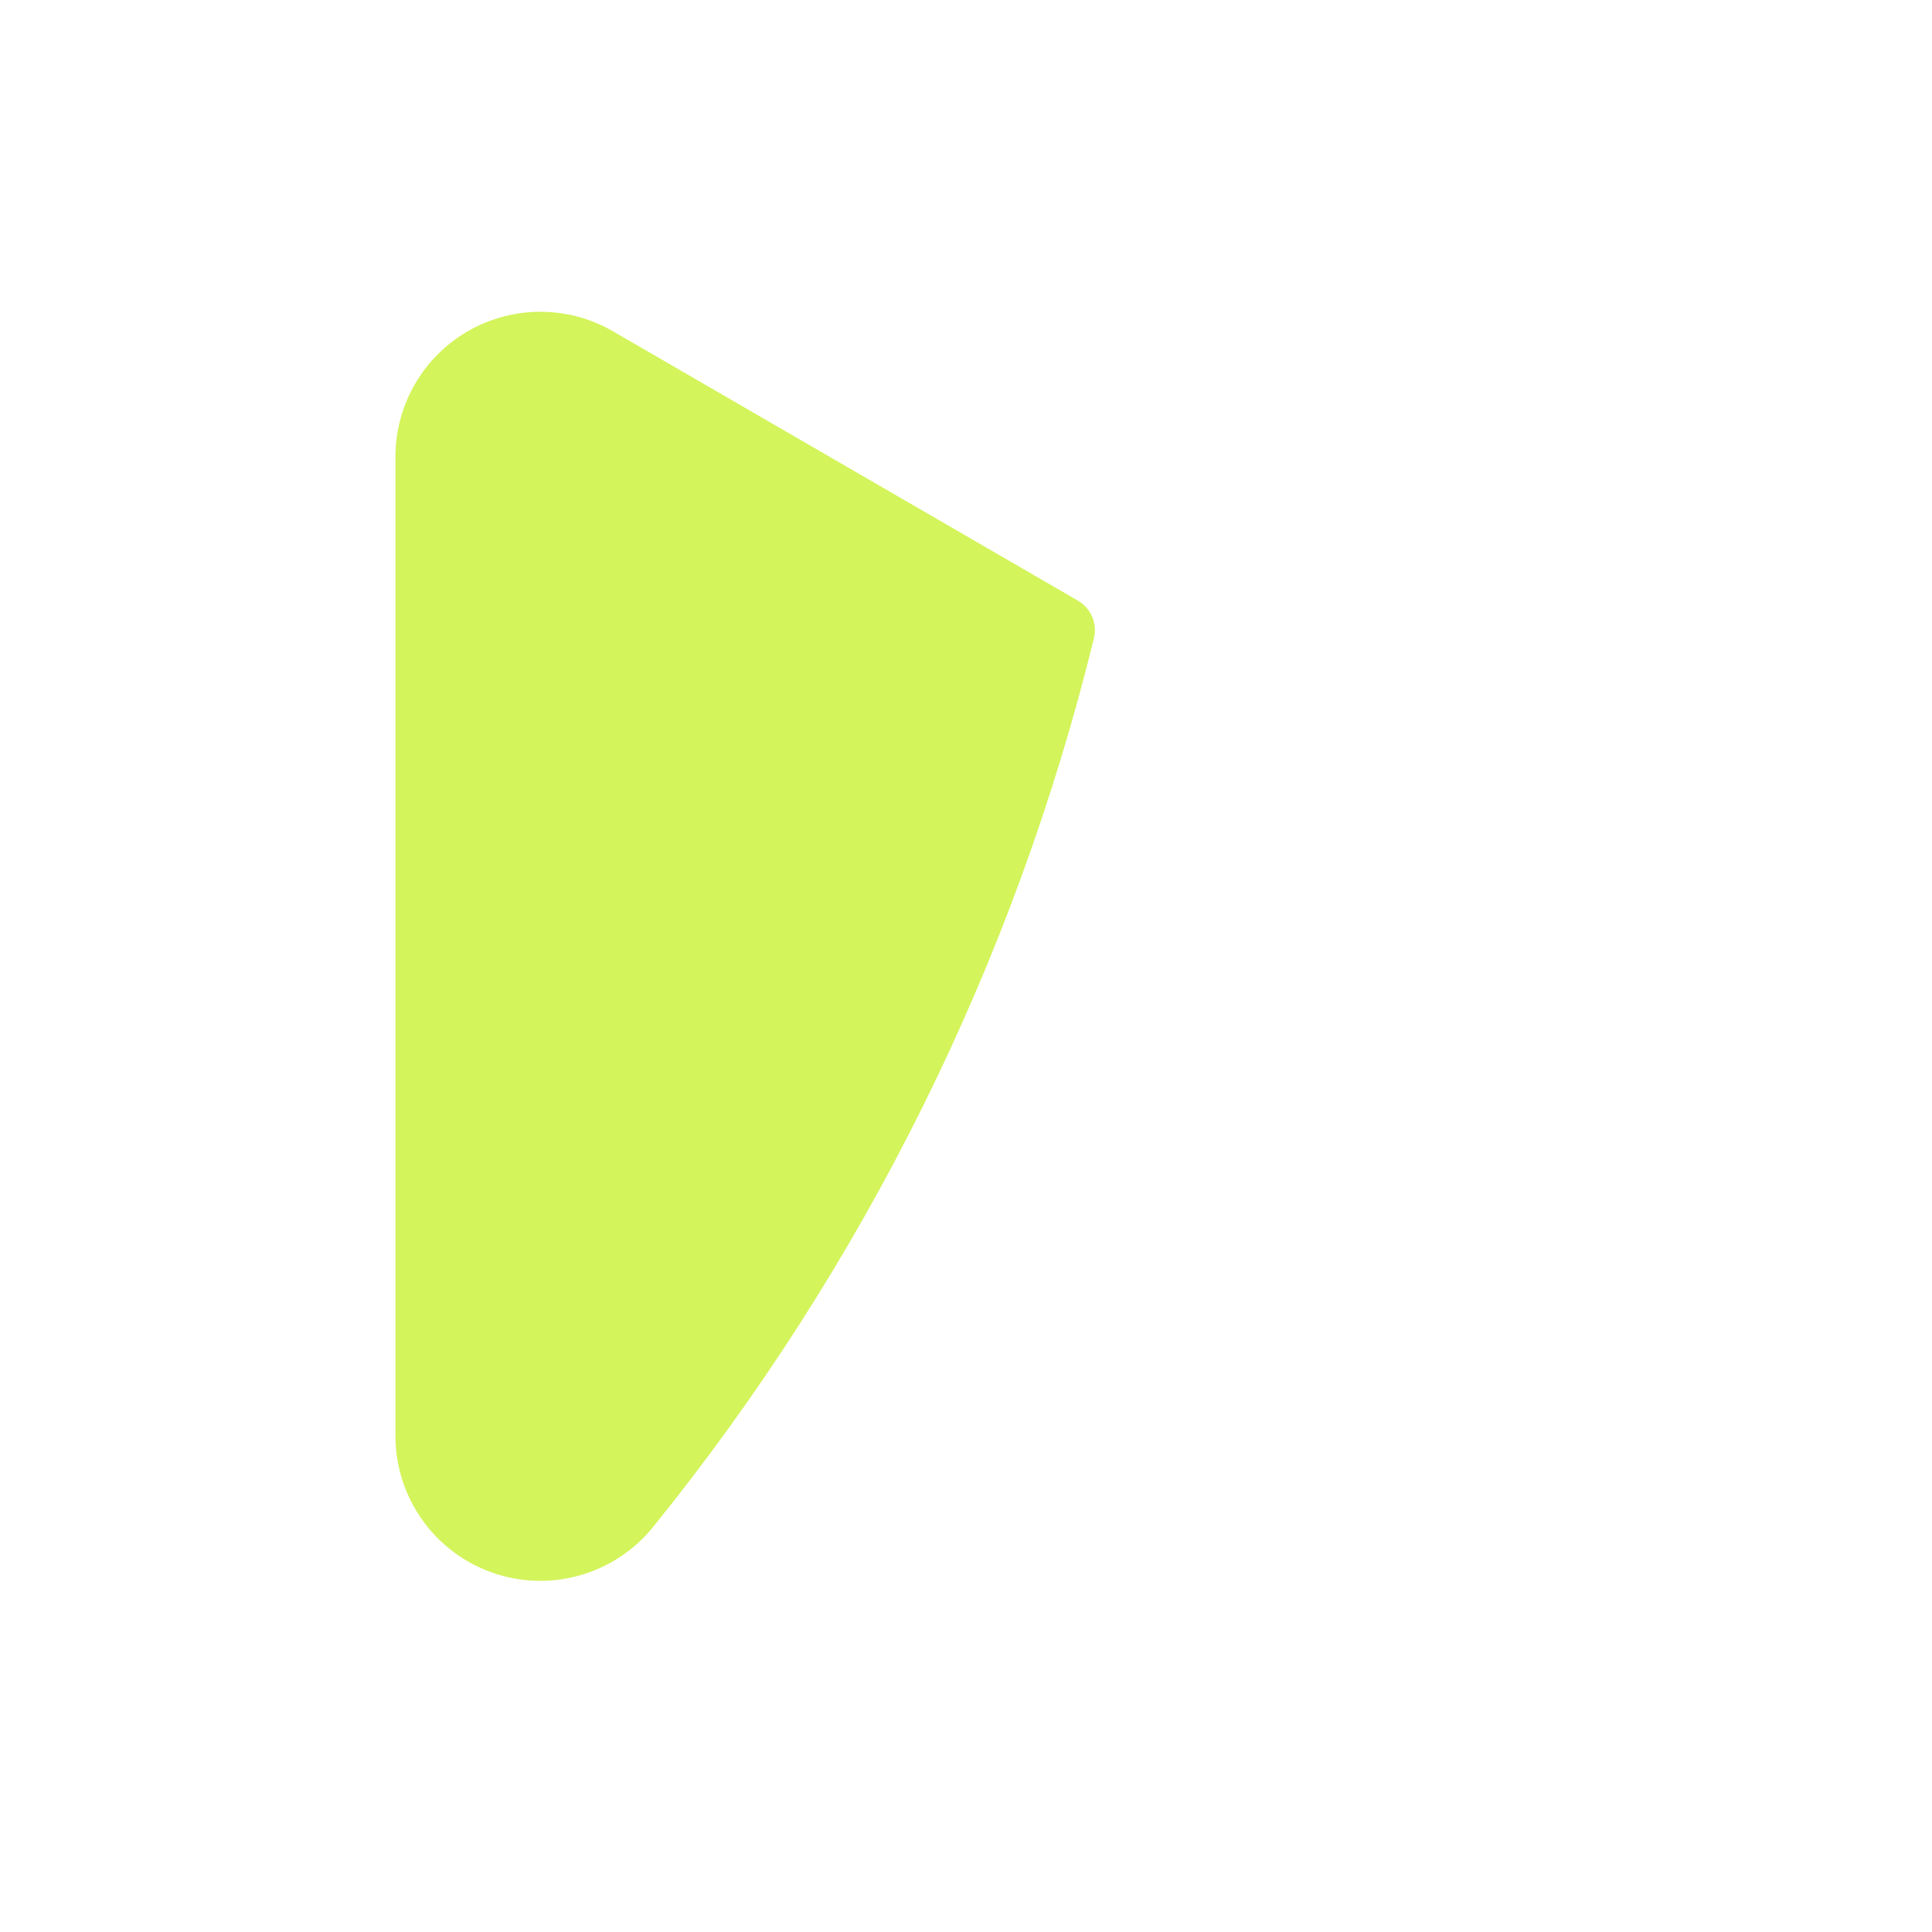
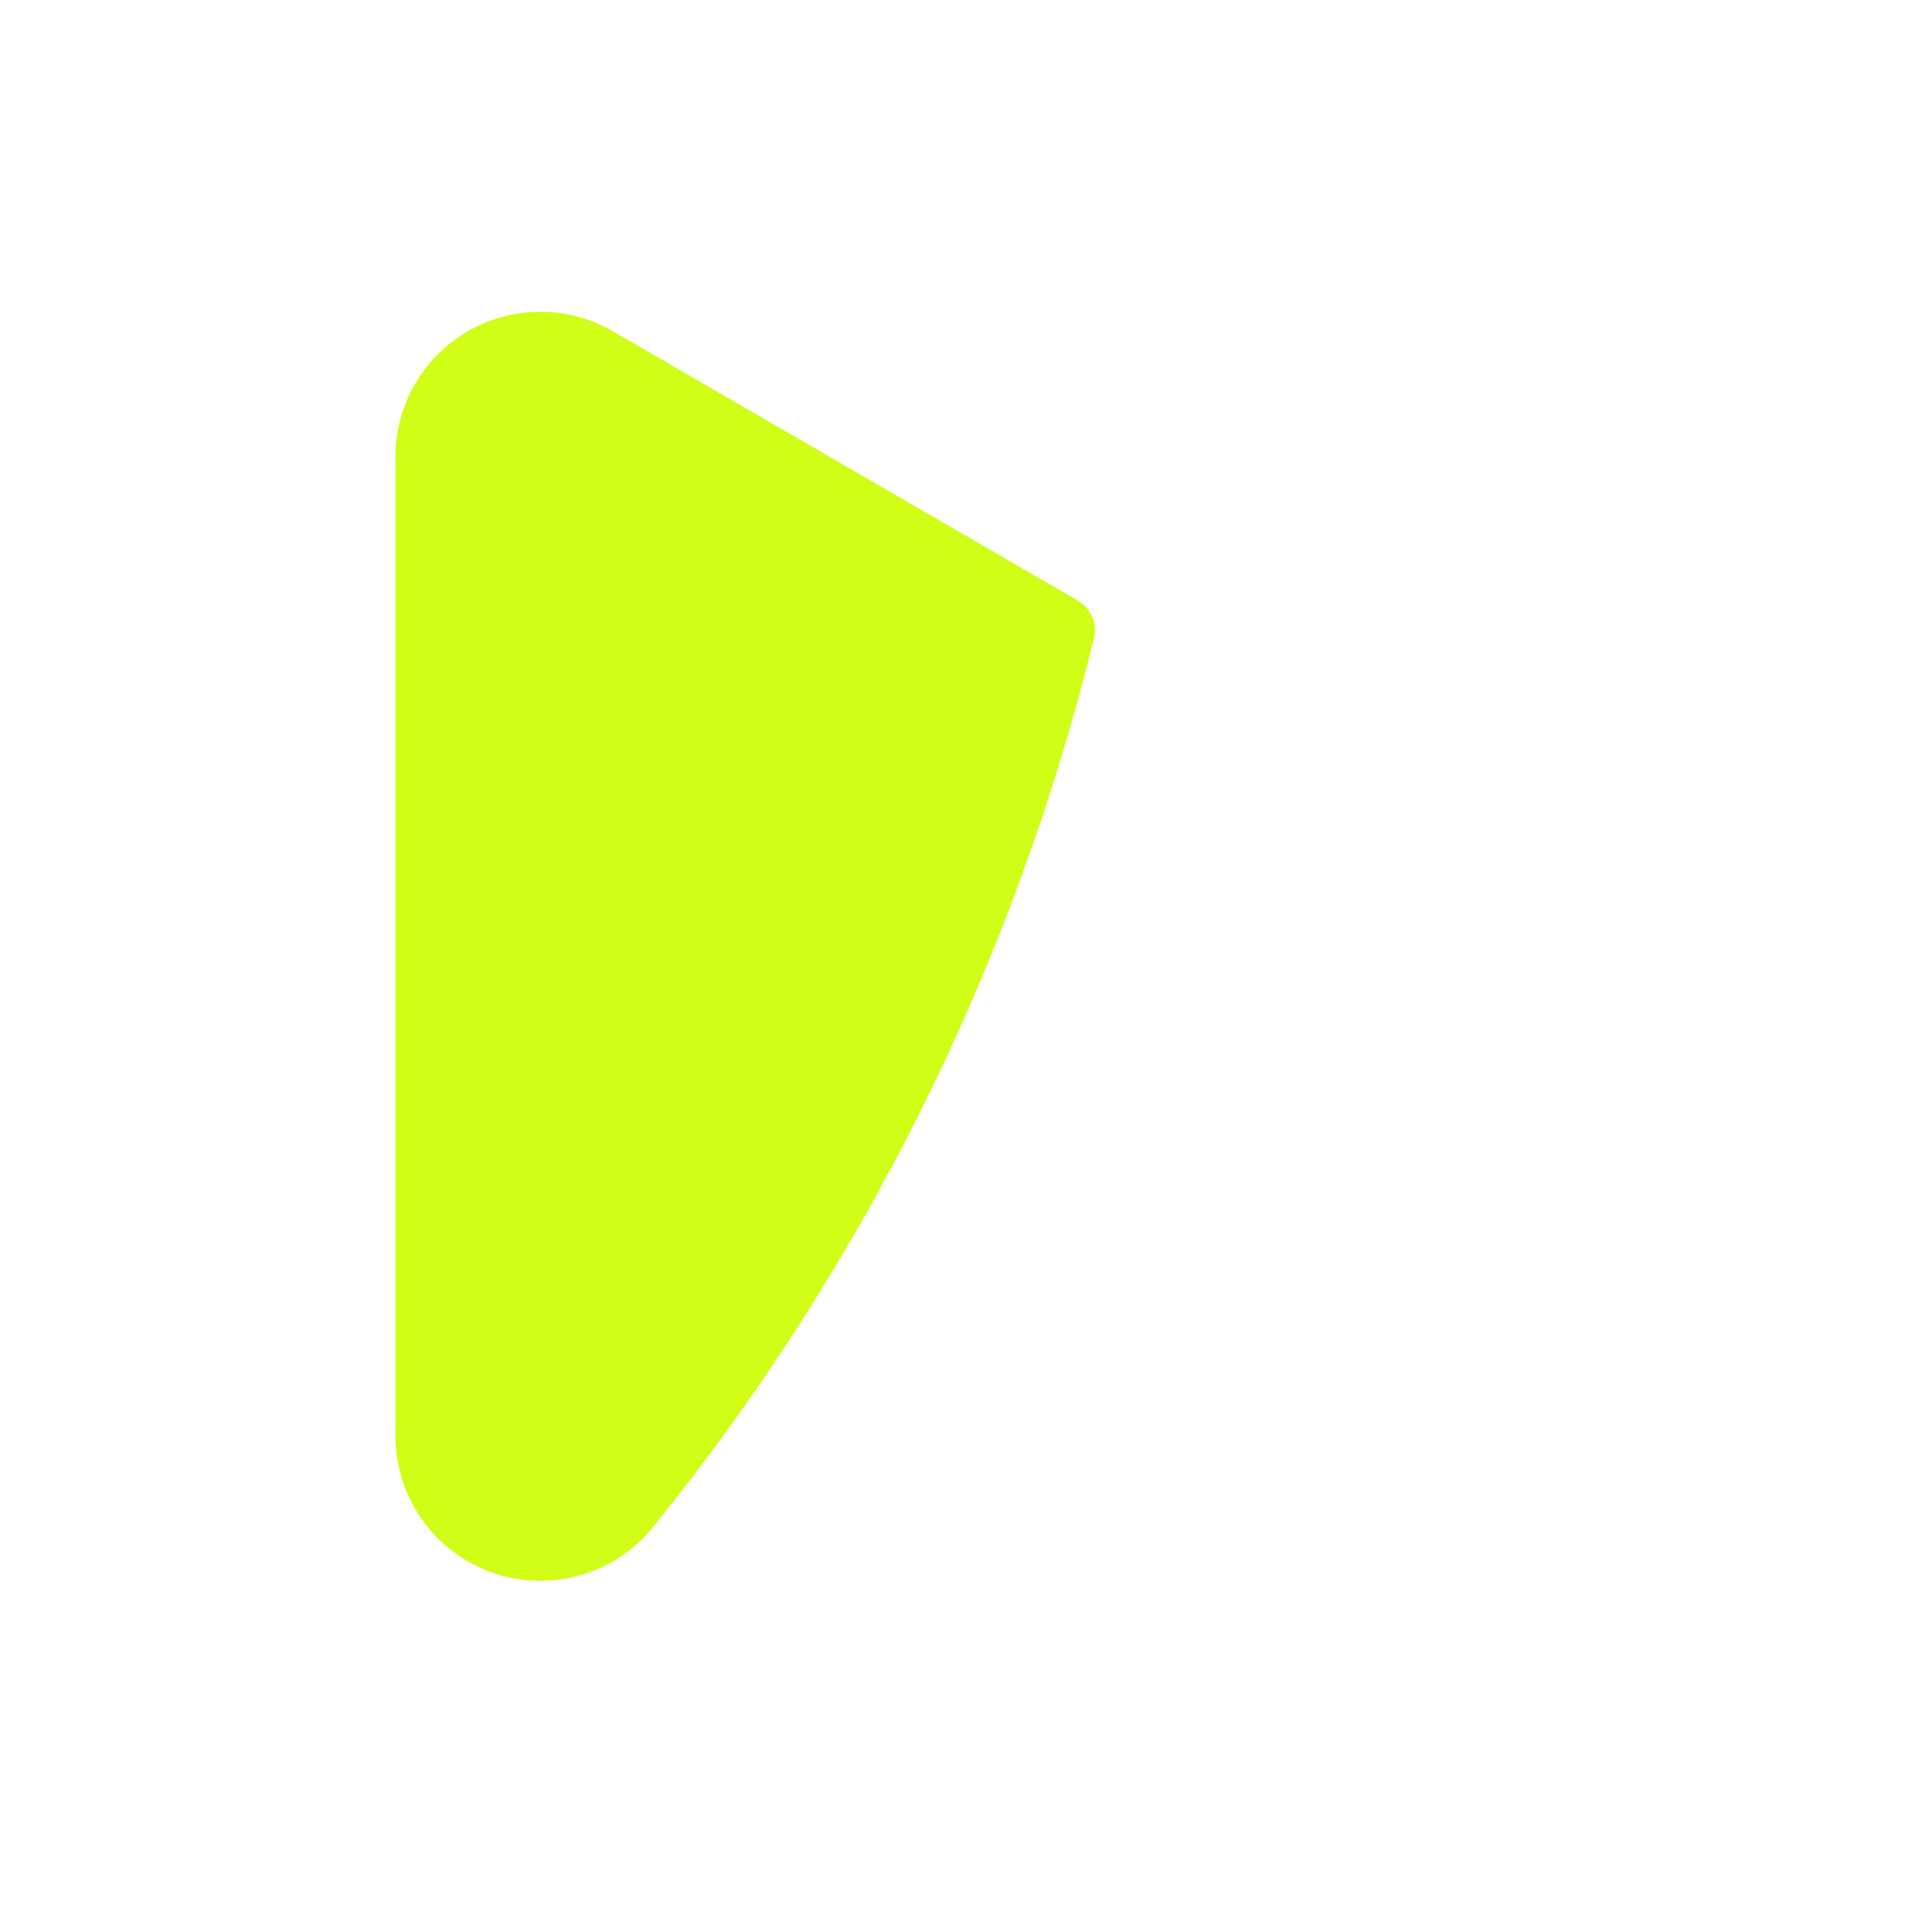
<svg xmlns="http://www.w3.org/2000/svg" width="1024" height="1024" viewBox="0 0 1024 1024">
-   <g fill="#D3F45B" transform="translate(512 512) scale(1.2) translate(-512 -512)">
+   <g fill="#D1FE17" transform="translate(512 512) scale(1.2) translate(-512 -512)">
    <path d="M 356.081 231.661 L 561.397 350.603 A 15.108 15.108 0 0 1 568.497 367.276 A 1004.223 1004.223 0 0 1 373.745 759.829 A 64 64 0 0 1 260 719.562 L 260 287.039 A 64 64 0 0 1 356.081 231.661 L 356.081 231.661 Z" />
  </g>
</svg>
